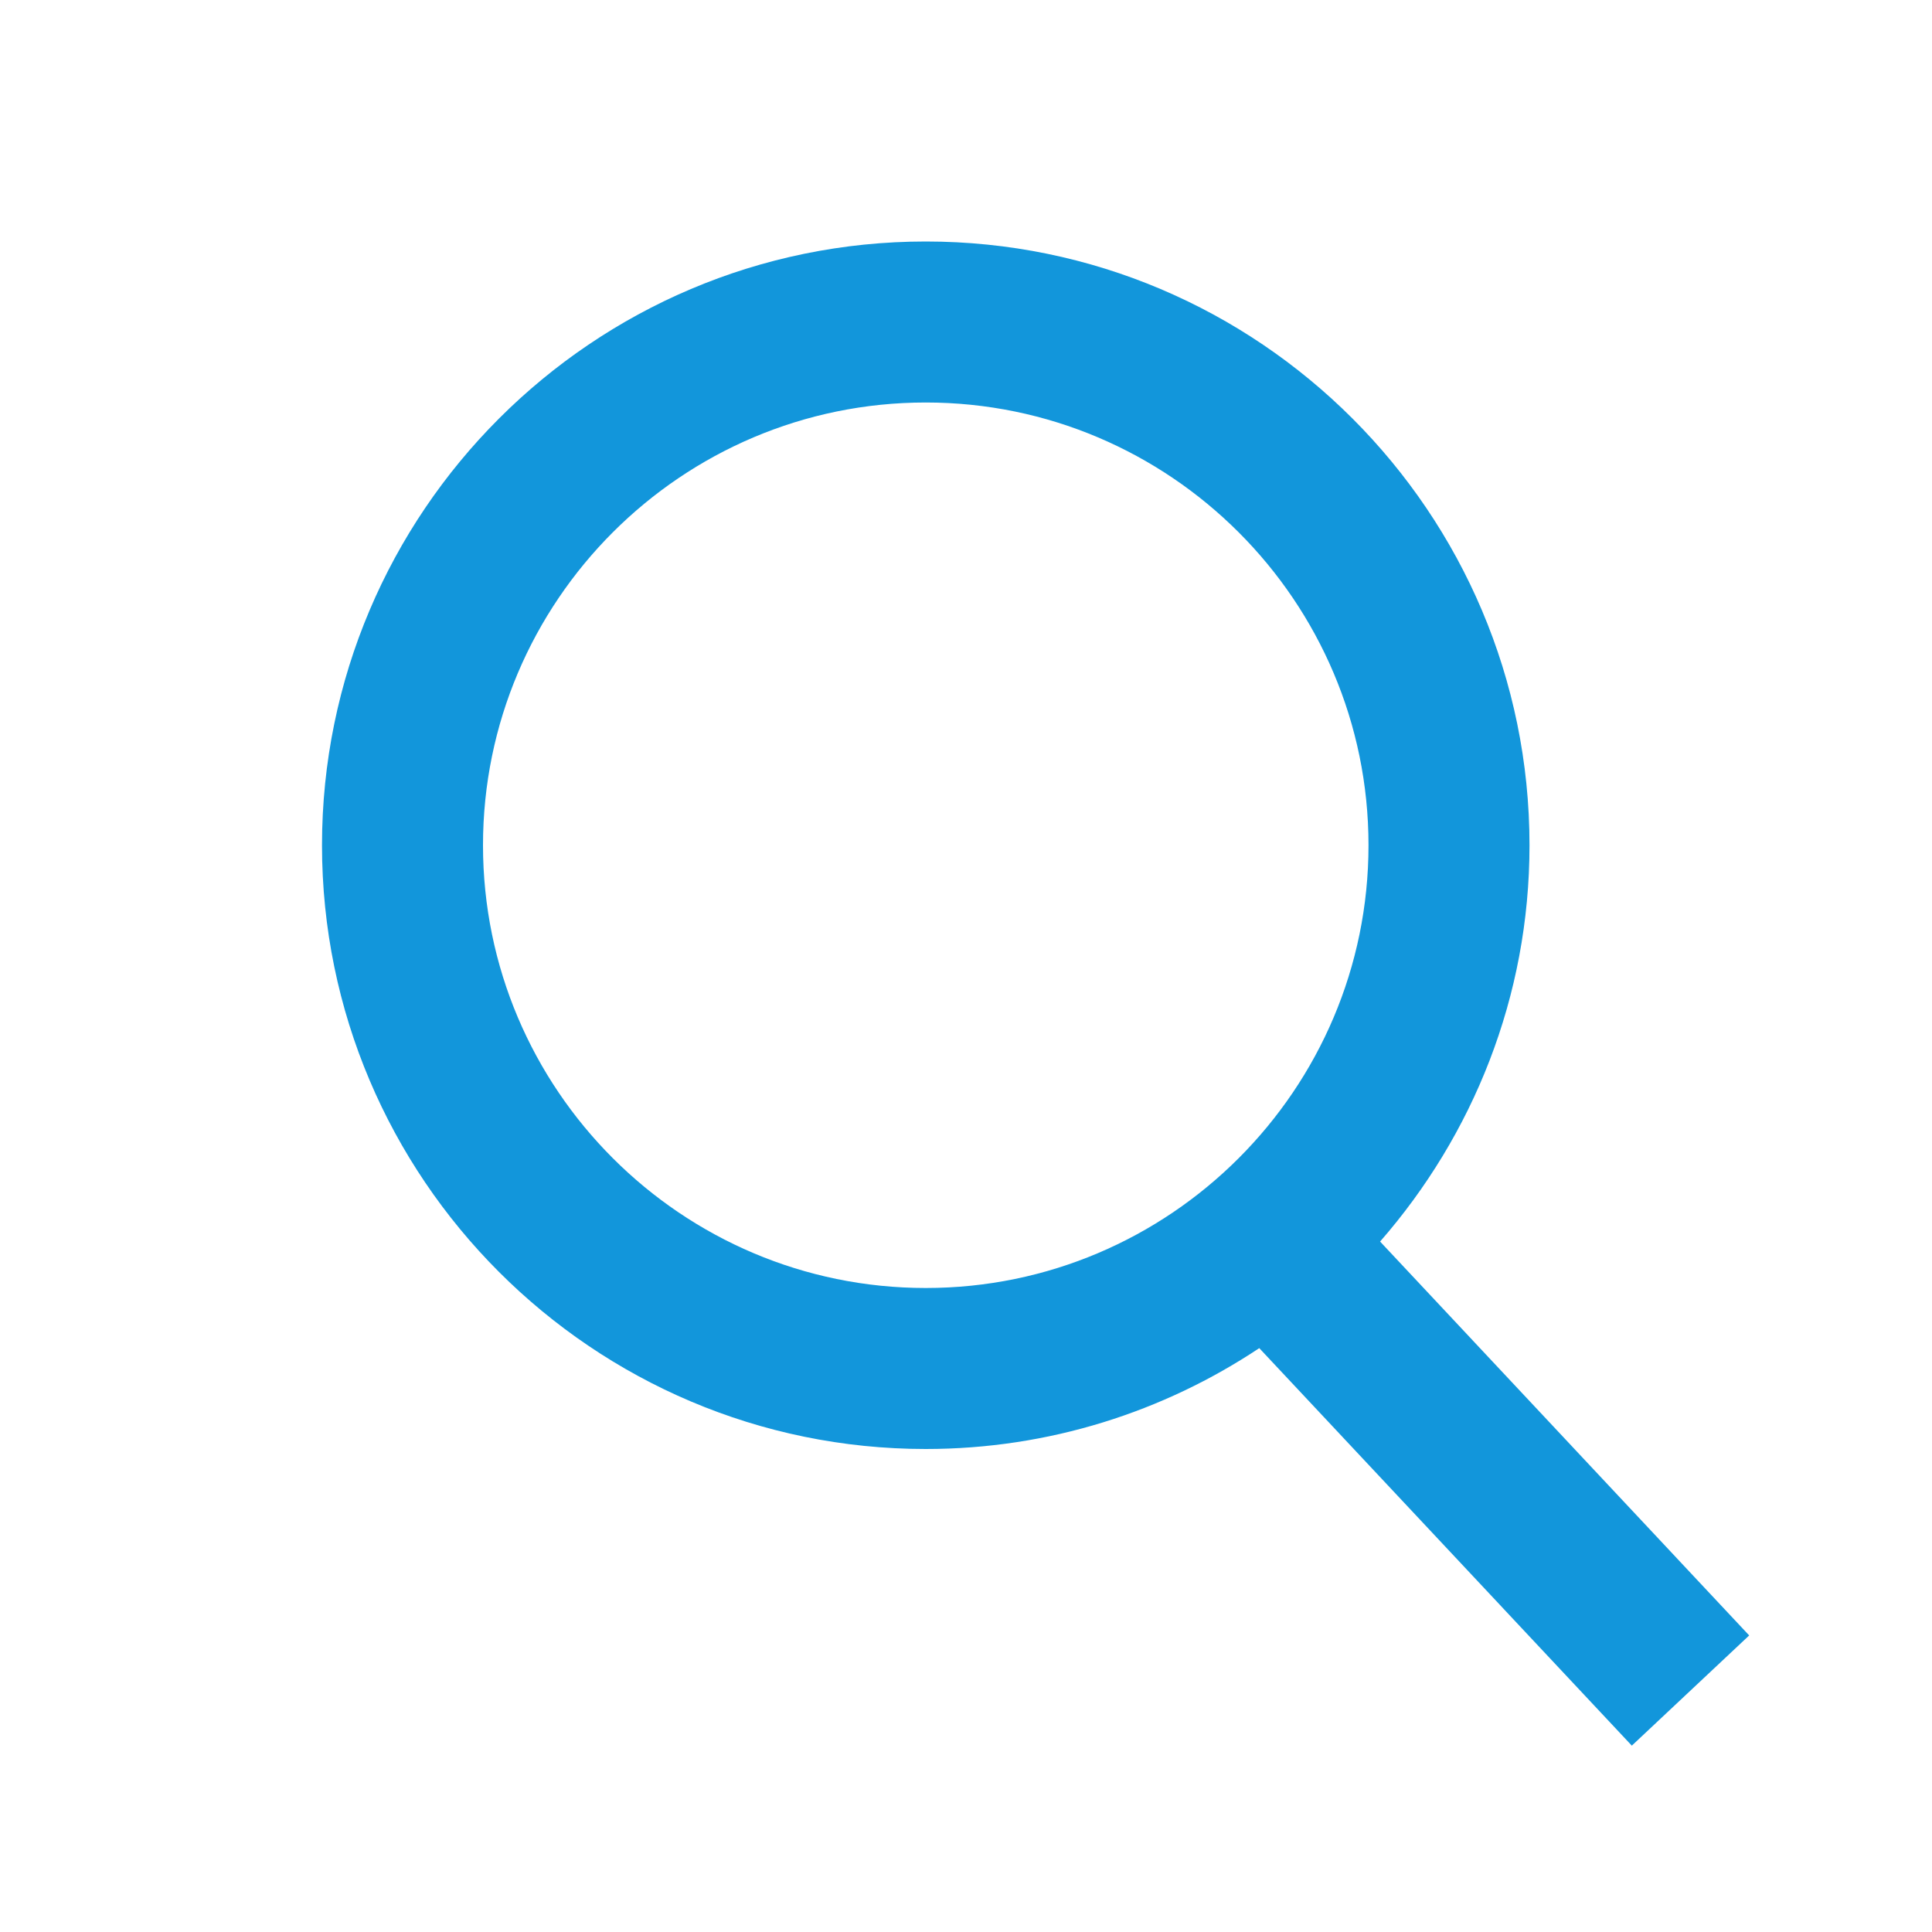
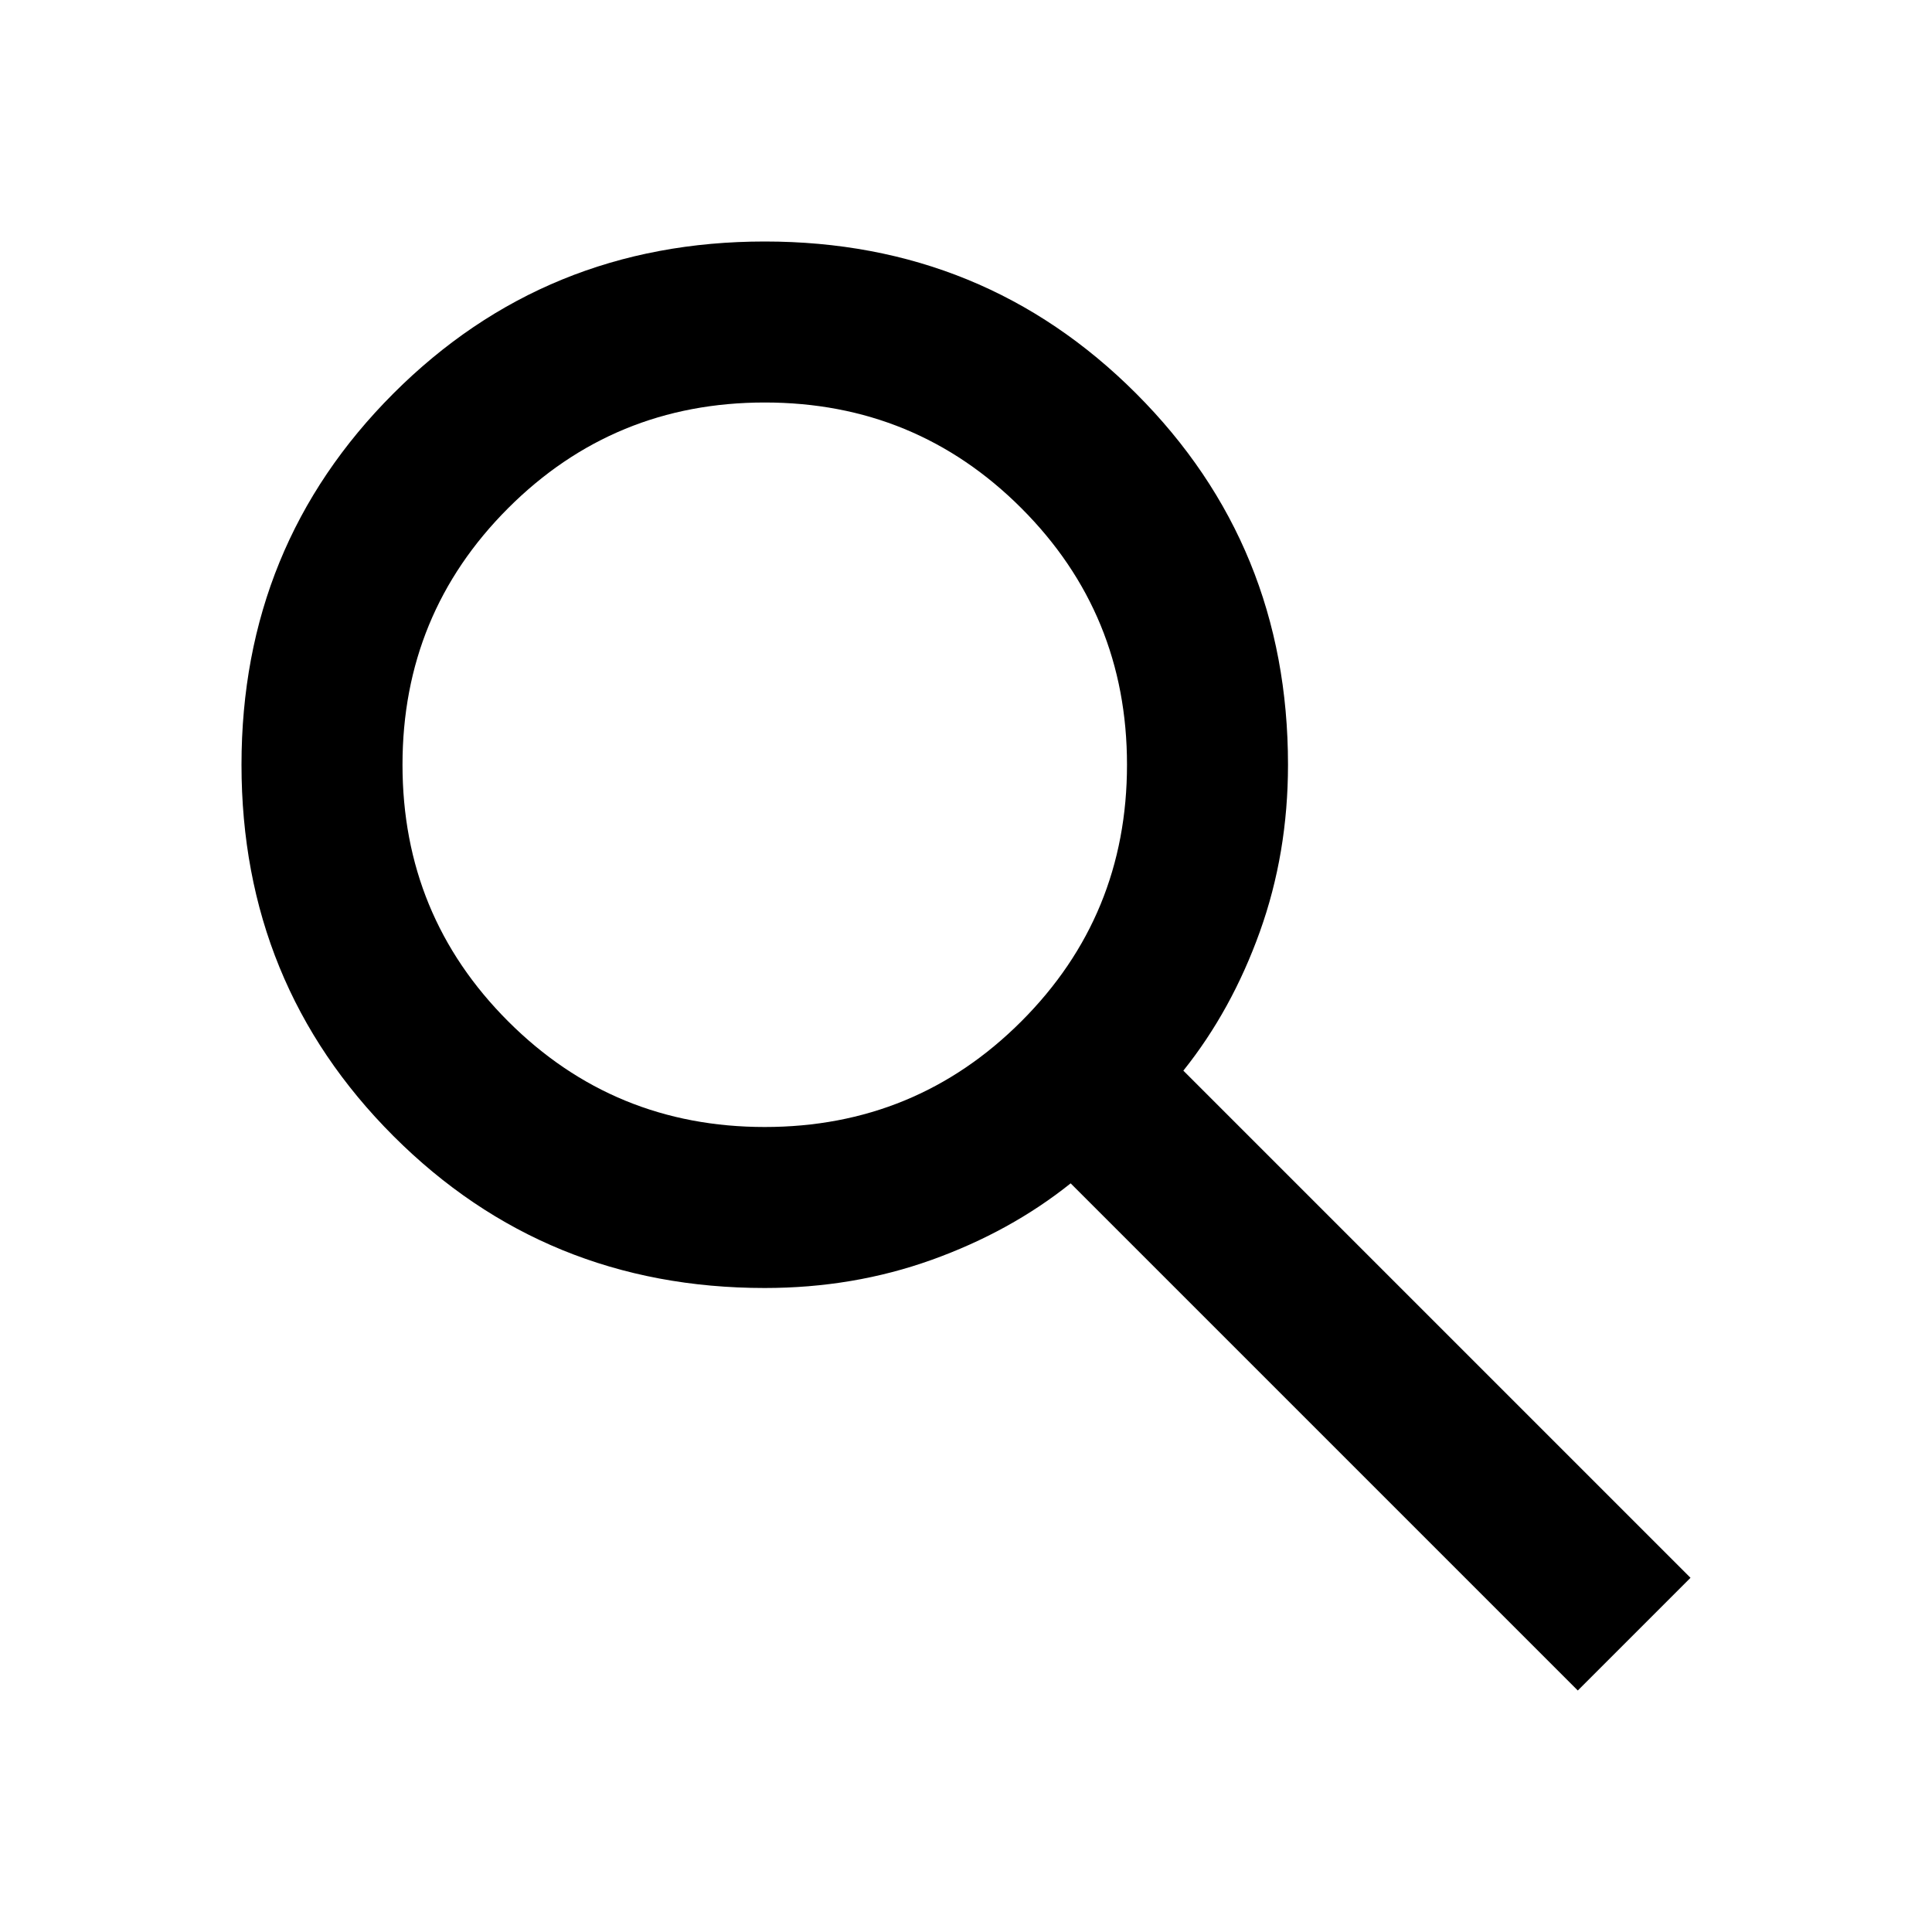
- <svg xmlns="http://www.w3.org/2000/svg" t="1725179565284" class="icon" viewBox="0 0 1024 1024" version="1.1" p-id="3613" width="200" height="200">
-   <path d="M927.104 866.816l-195.627-208.768C780.629 601.771 810.667 528.427 810.667 448 810.667 271.531 667.136 128 490.667 128S170.667 271.531 170.667 448 314.197 768 490.667 768c65.323 0 126.08-19.755 176.768-53.461l197.461 210.688L927.104 866.816zM256 448C256 318.592 361.259 213.333 490.667 213.333S725.333 318.592 725.333 448 620.075 682.667 490.667 682.667 256 577.408 256 448z" fill="#1296db" p-id="3614" />
+ <svg xmlns="http://www.w3.org/2000/svg" height="24px" viewBox="0 -960 960 960" width="24px">
+   <path d="M784-120 532-372q-30 24-69 38t-83 14q-109 0-184.5-75.5T120-580q0-109 75.5-184.5T380-840q109 0 184.5 75.5T640-580q0 44-14 83t-38 69l252 252-56 56ZM380-400q75 0 127.5-52.5T560-580q0-75-52.5-127.5T380-760q-75 0-127.5 52.5T200-580q0 75 52.5 127.5T380-400Z" />
</svg>
